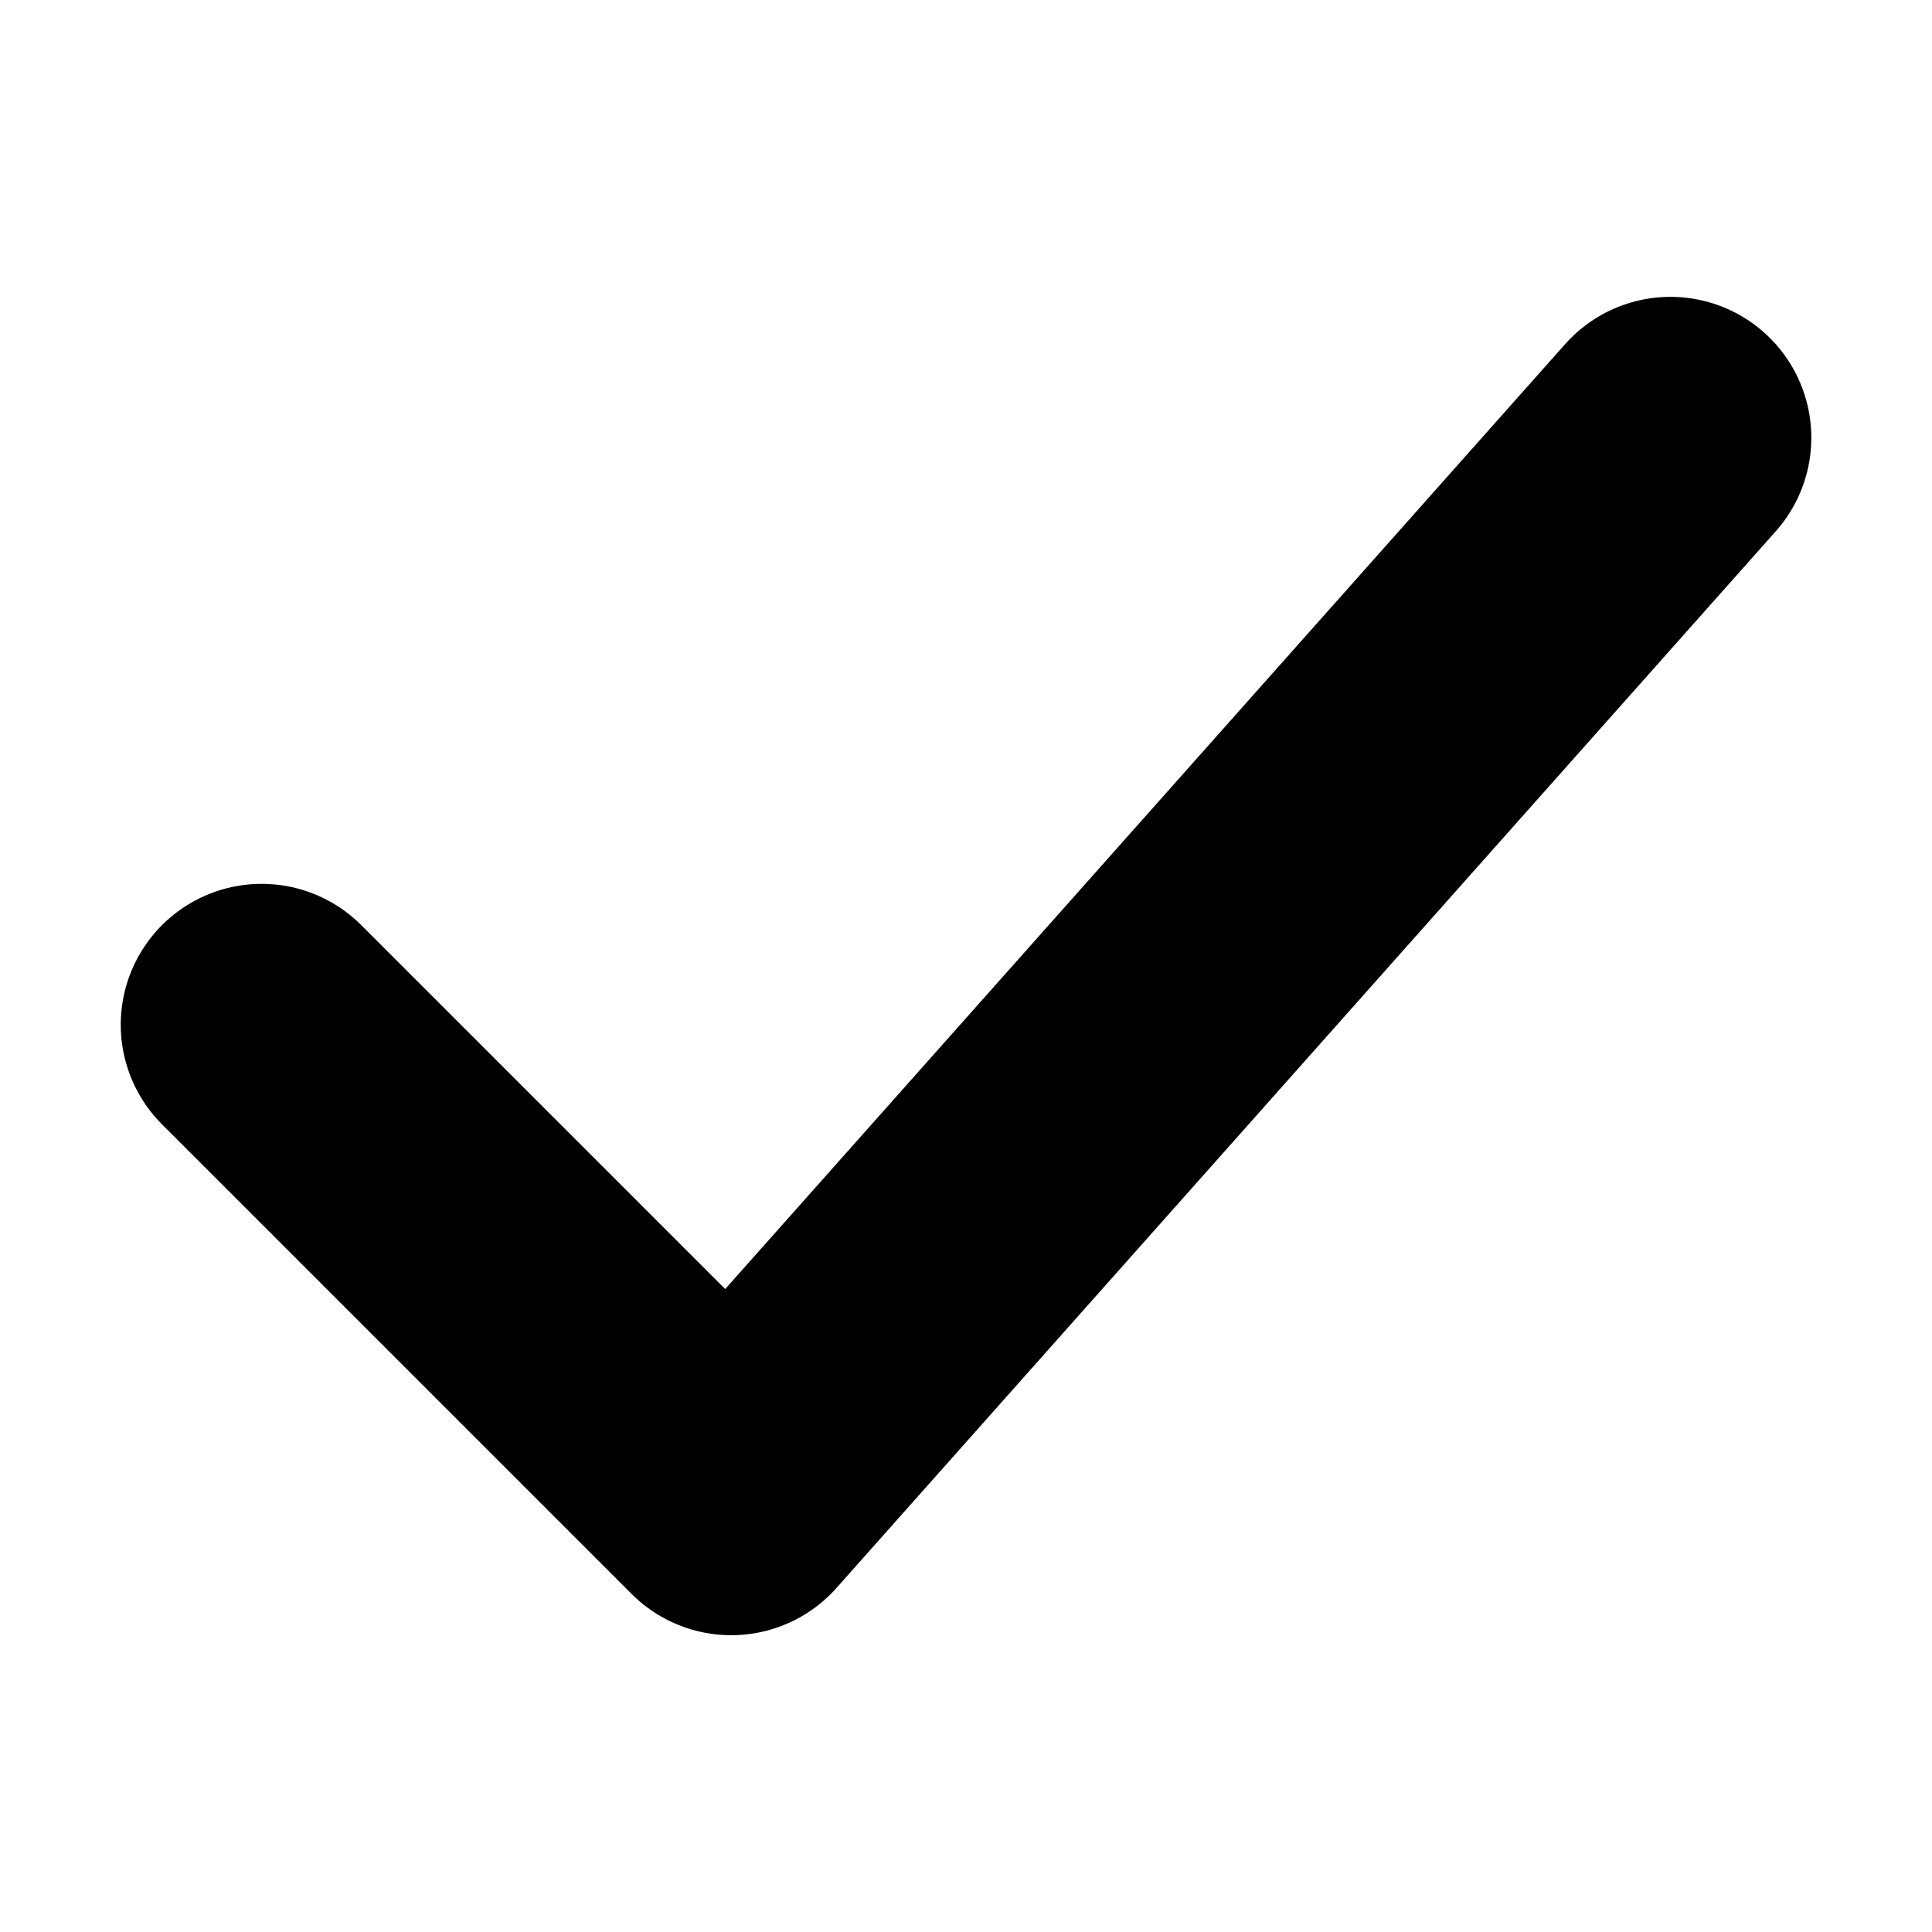
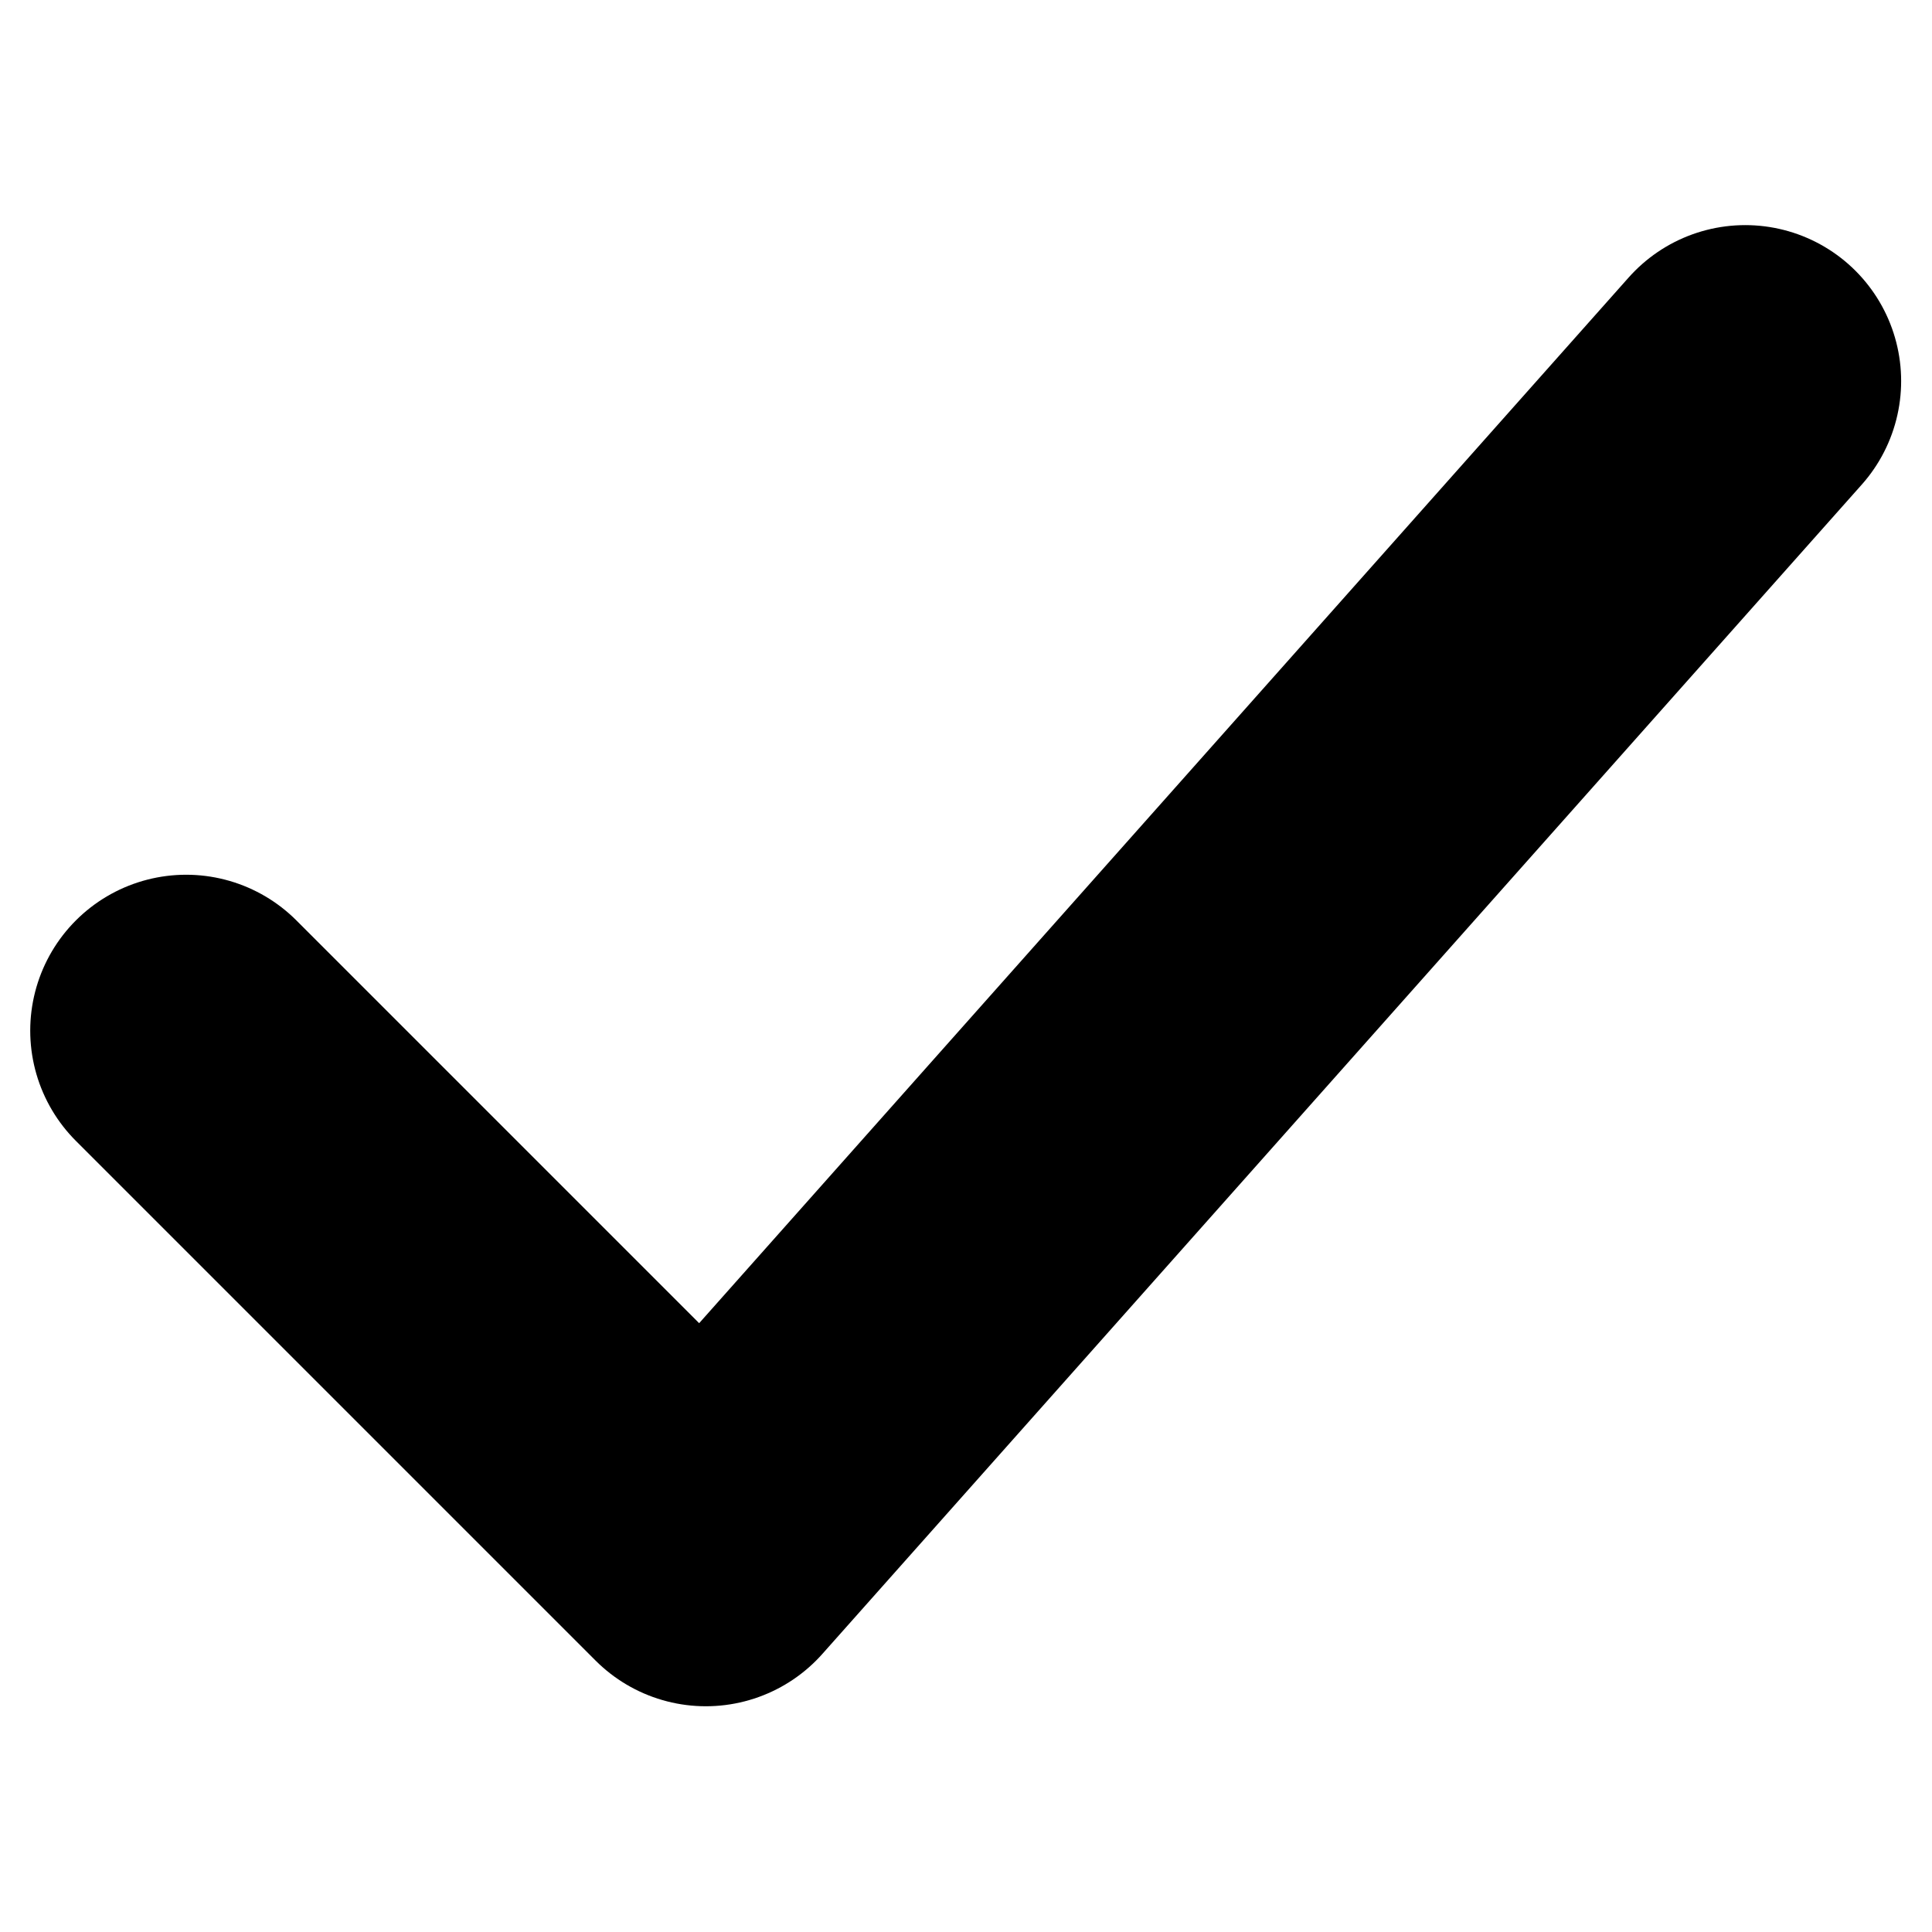
<svg xmlns="http://www.w3.org/2000/svg" width="1024" height="1024" viewBox="0 0 1024 1024">
-   <g transform="translate(113.778, 113.778) scale(0.778)">
+   <g transform="translate(71.111, 71.111) scale(0.861)">
    <path fill="none" stroke="#000" stroke-linecap="round" stroke-linejoin="round" stroke-width="191.952" d="m31.992 551.862 319.92 319.92 639.84-719.82" />
  </g>
</svg>
